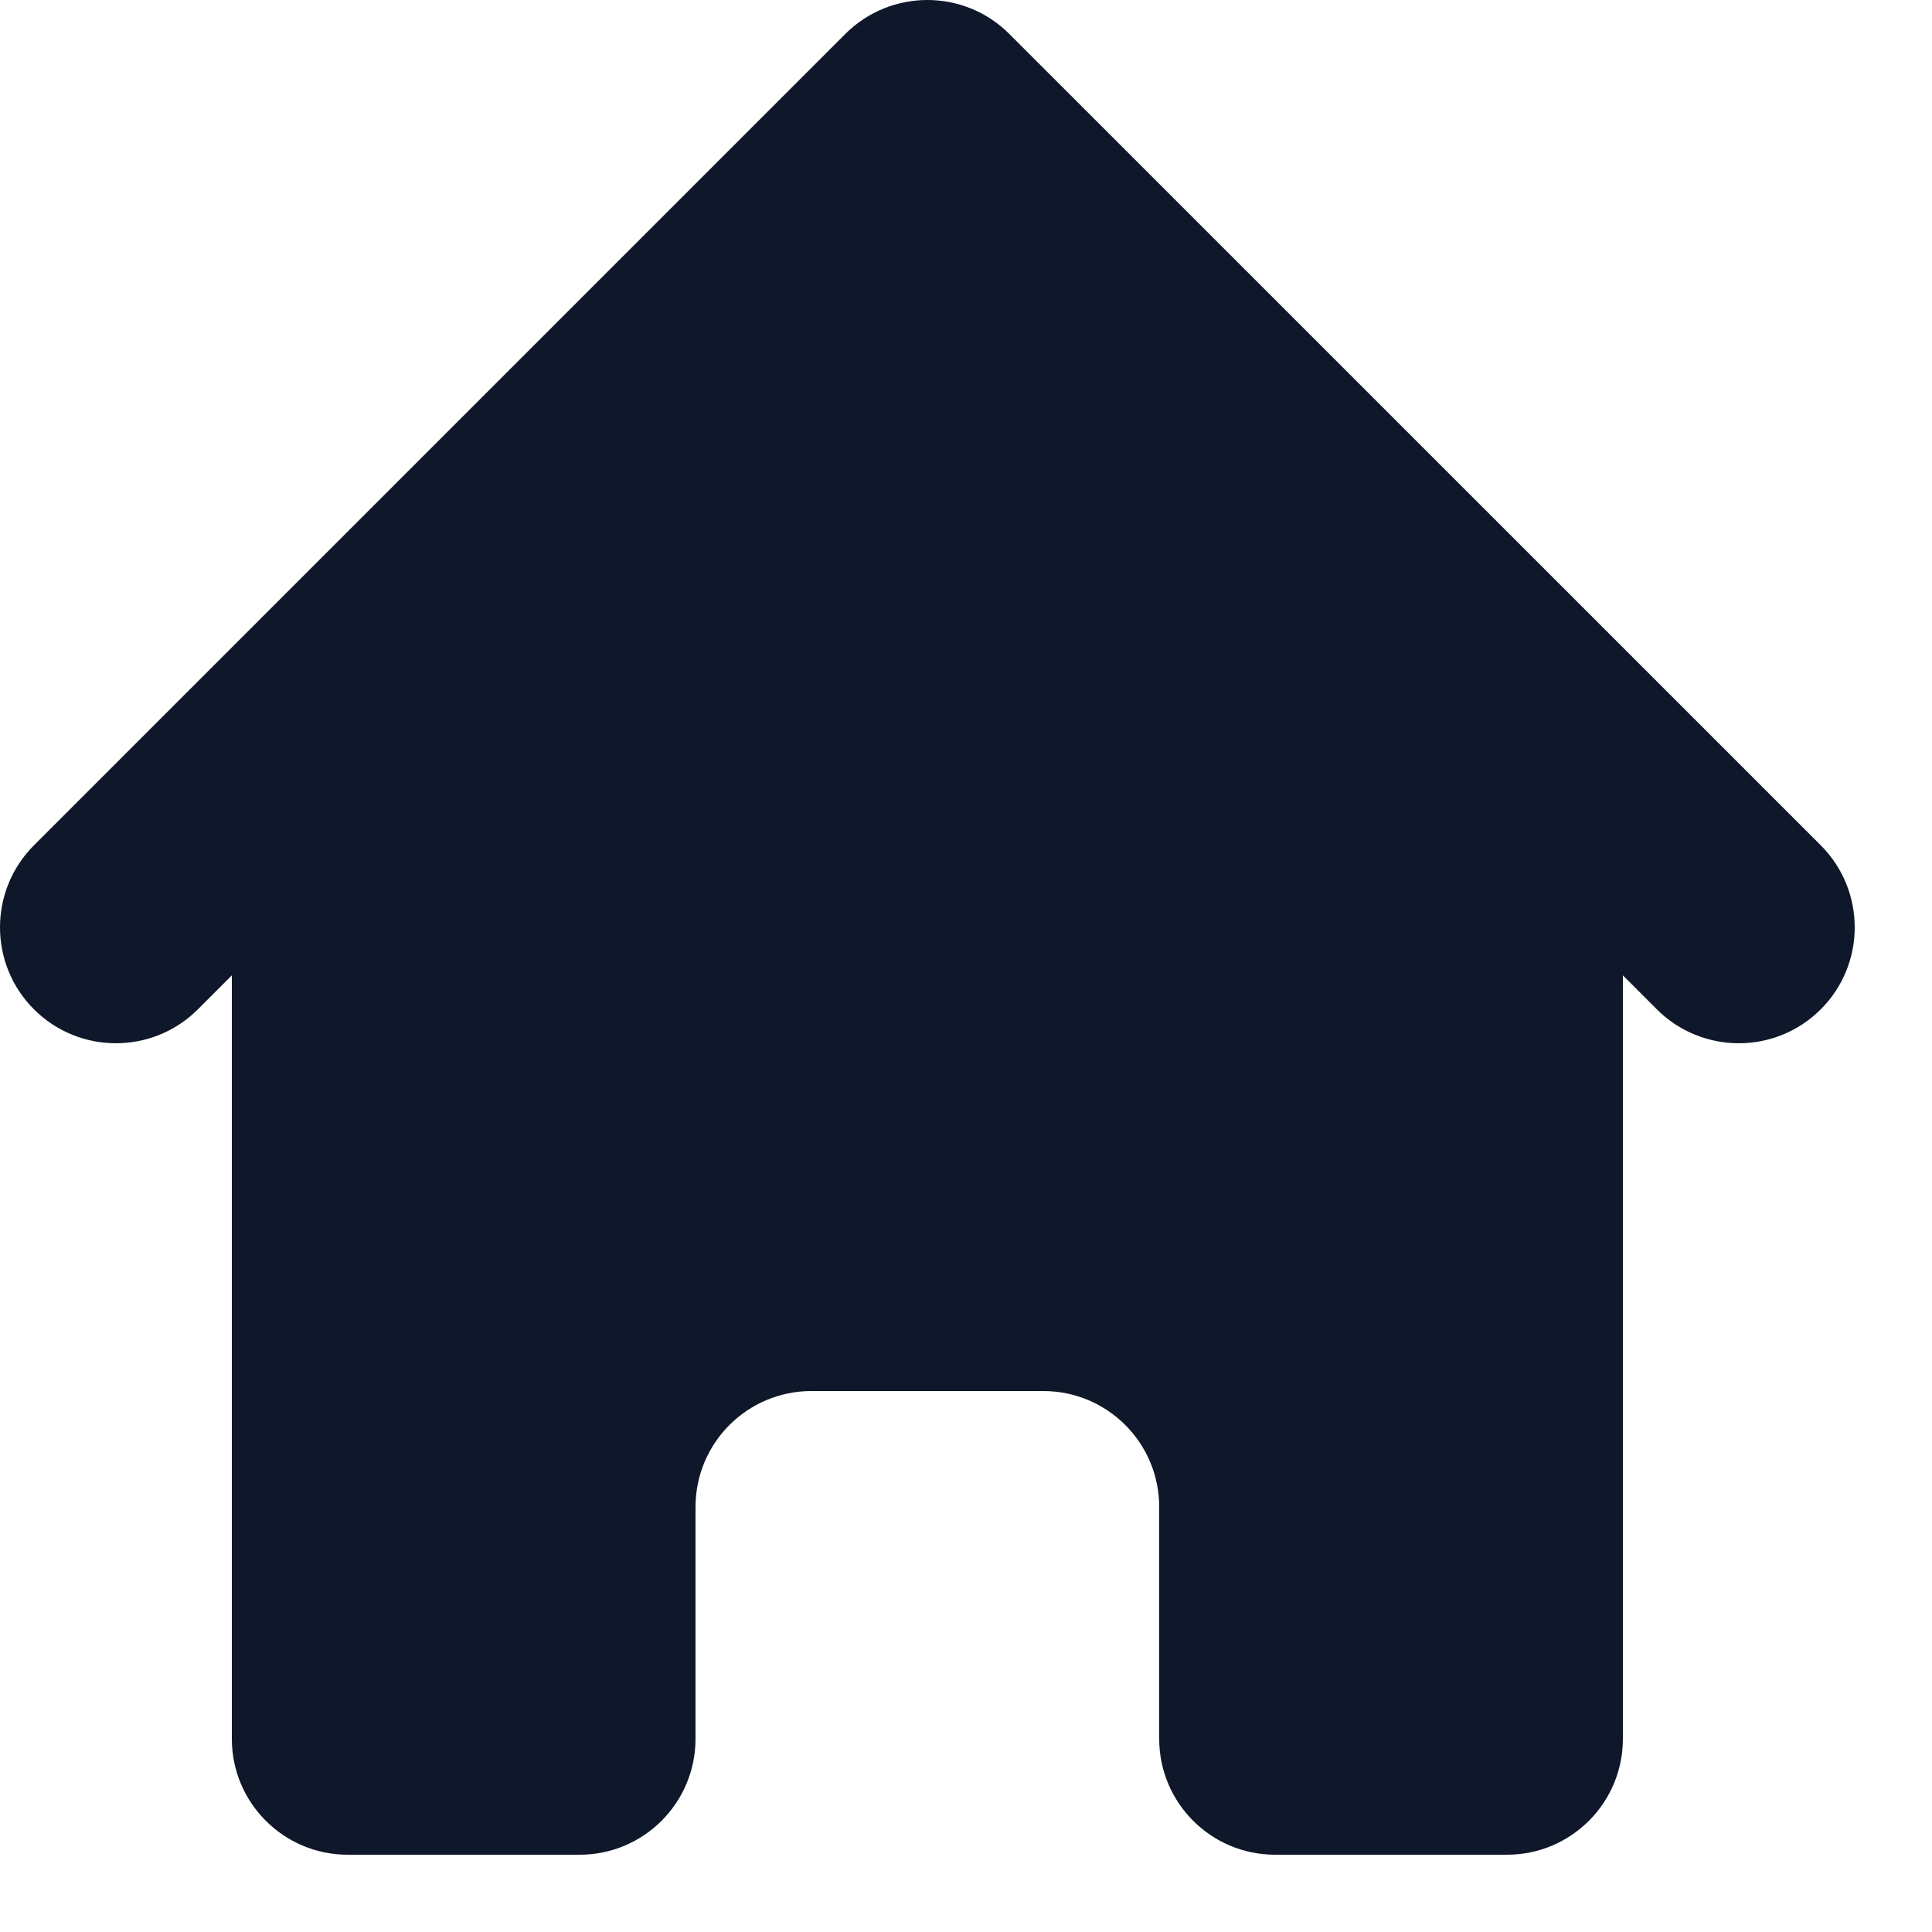
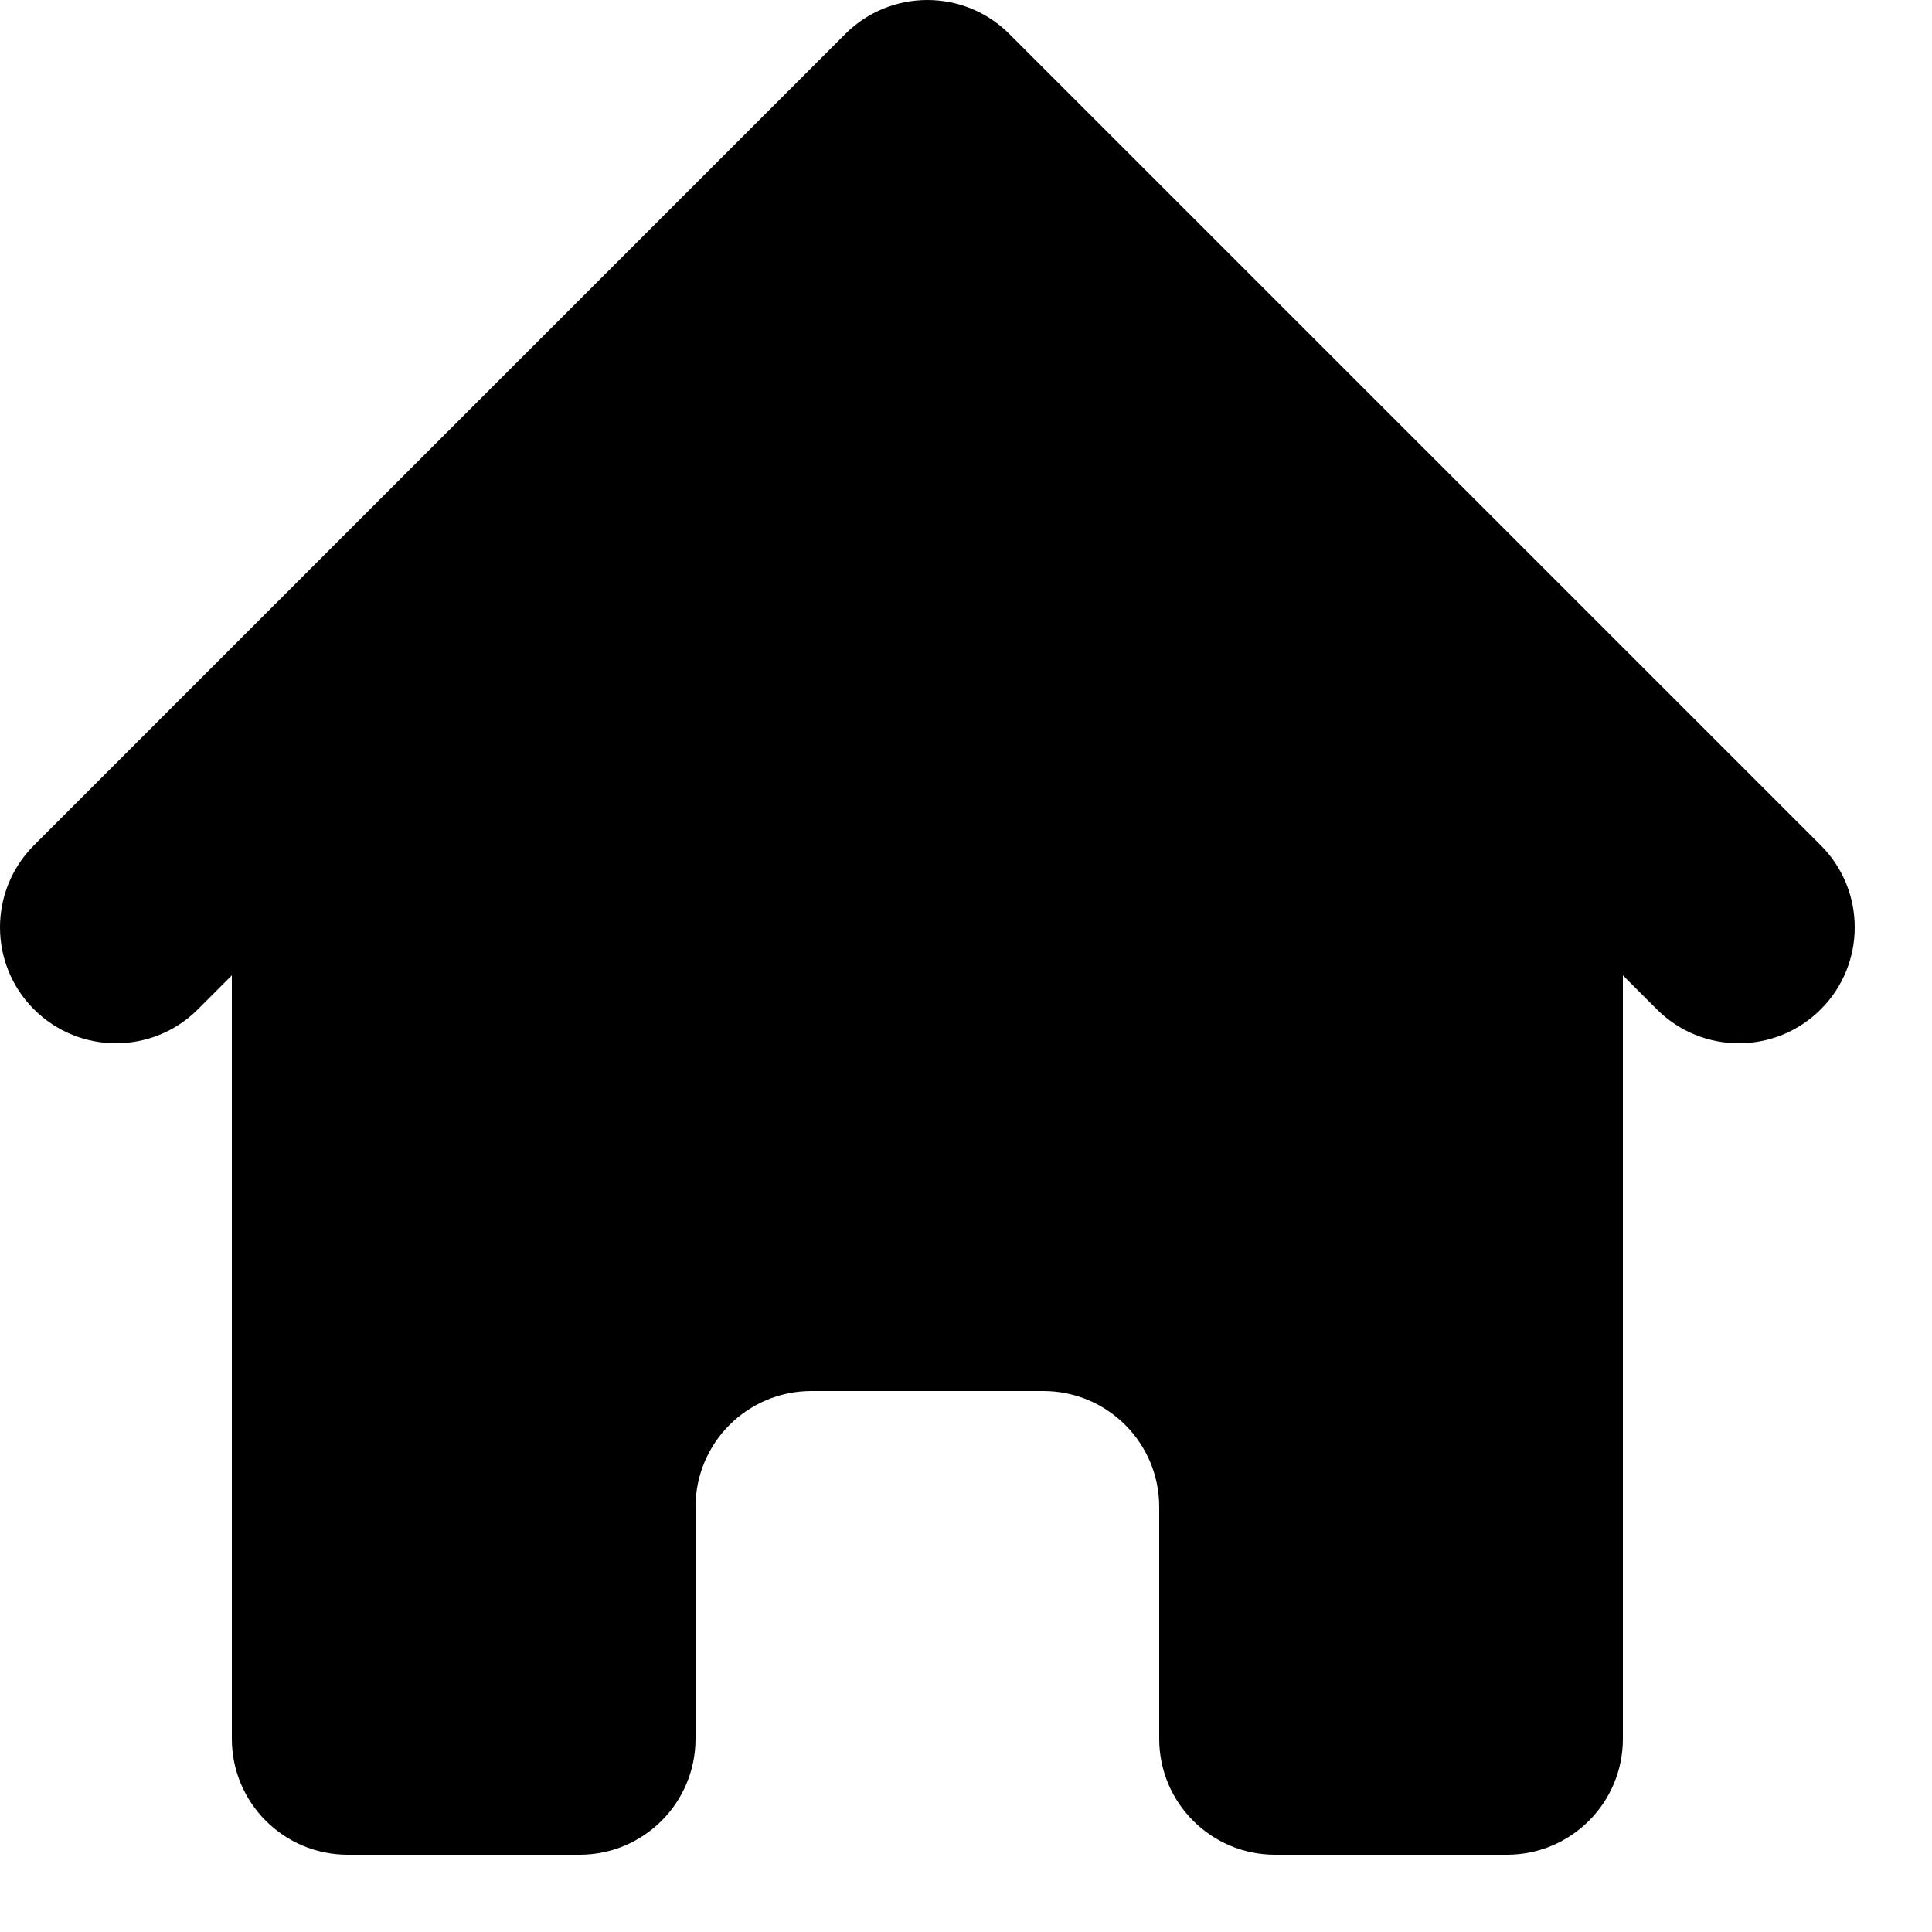
<svg xmlns="http://www.w3.org/2000/svg" width="20" height="20" viewBox="0 0 20 20" fill="none">
-   <path d="M10.448 0.351C9.98 -0.117 9.22 -0.117 8.751 0.351L0.351 8.751C-0.117 9.22 -0.117 9.98 0.351 10.448C0.82 10.917 1.58 10.917 2.049 10.448L2.4 10.097V18C2.4 18.663 2.937 19.2 3.6 19.2H6C6.663 19.2 7.2 18.663 7.2 18V15.6C7.2 14.937 7.737 14.4 8.4 14.4H10.8C11.463 14.4 12 14.937 12 15.6V18C12 18.663 12.537 19.2 13.2 19.2H15.6C16.263 19.2 16.8 18.663 16.8 18V10.097L17.151 10.448C17.62 10.917 18.38 10.917 18.849 10.448C19.317 9.98 19.317 9.22 18.849 8.751L10.448 0.351Z" fill="#0F172A" />
+   <path d="M10.448 0.351C9.98 -0.117 9.22 -0.117 8.751 0.351L0.351 8.751C-0.117 9.22 -0.117 9.98 0.351 10.448C0.82 10.917 1.58 10.917 2.049 10.448L2.4 10.097V18C2.4 18.663 2.937 19.2 3.6 19.2H6C6.663 19.2 7.2 18.663 7.2 18V15.6C7.2 14.937 7.737 14.4 8.4 14.4H10.8C11.463 14.4 12 14.937 12 15.6V18C12 18.663 12.537 19.2 13.2 19.2H15.6C16.263 19.2 16.8 18.663 16.8 18V10.097L17.151 10.448C17.62 10.917 18.38 10.917 18.849 10.448C19.317 9.98 19.317 9.22 18.849 8.751L10.448 0.351Z" fill="currentColor" />
</svg>
